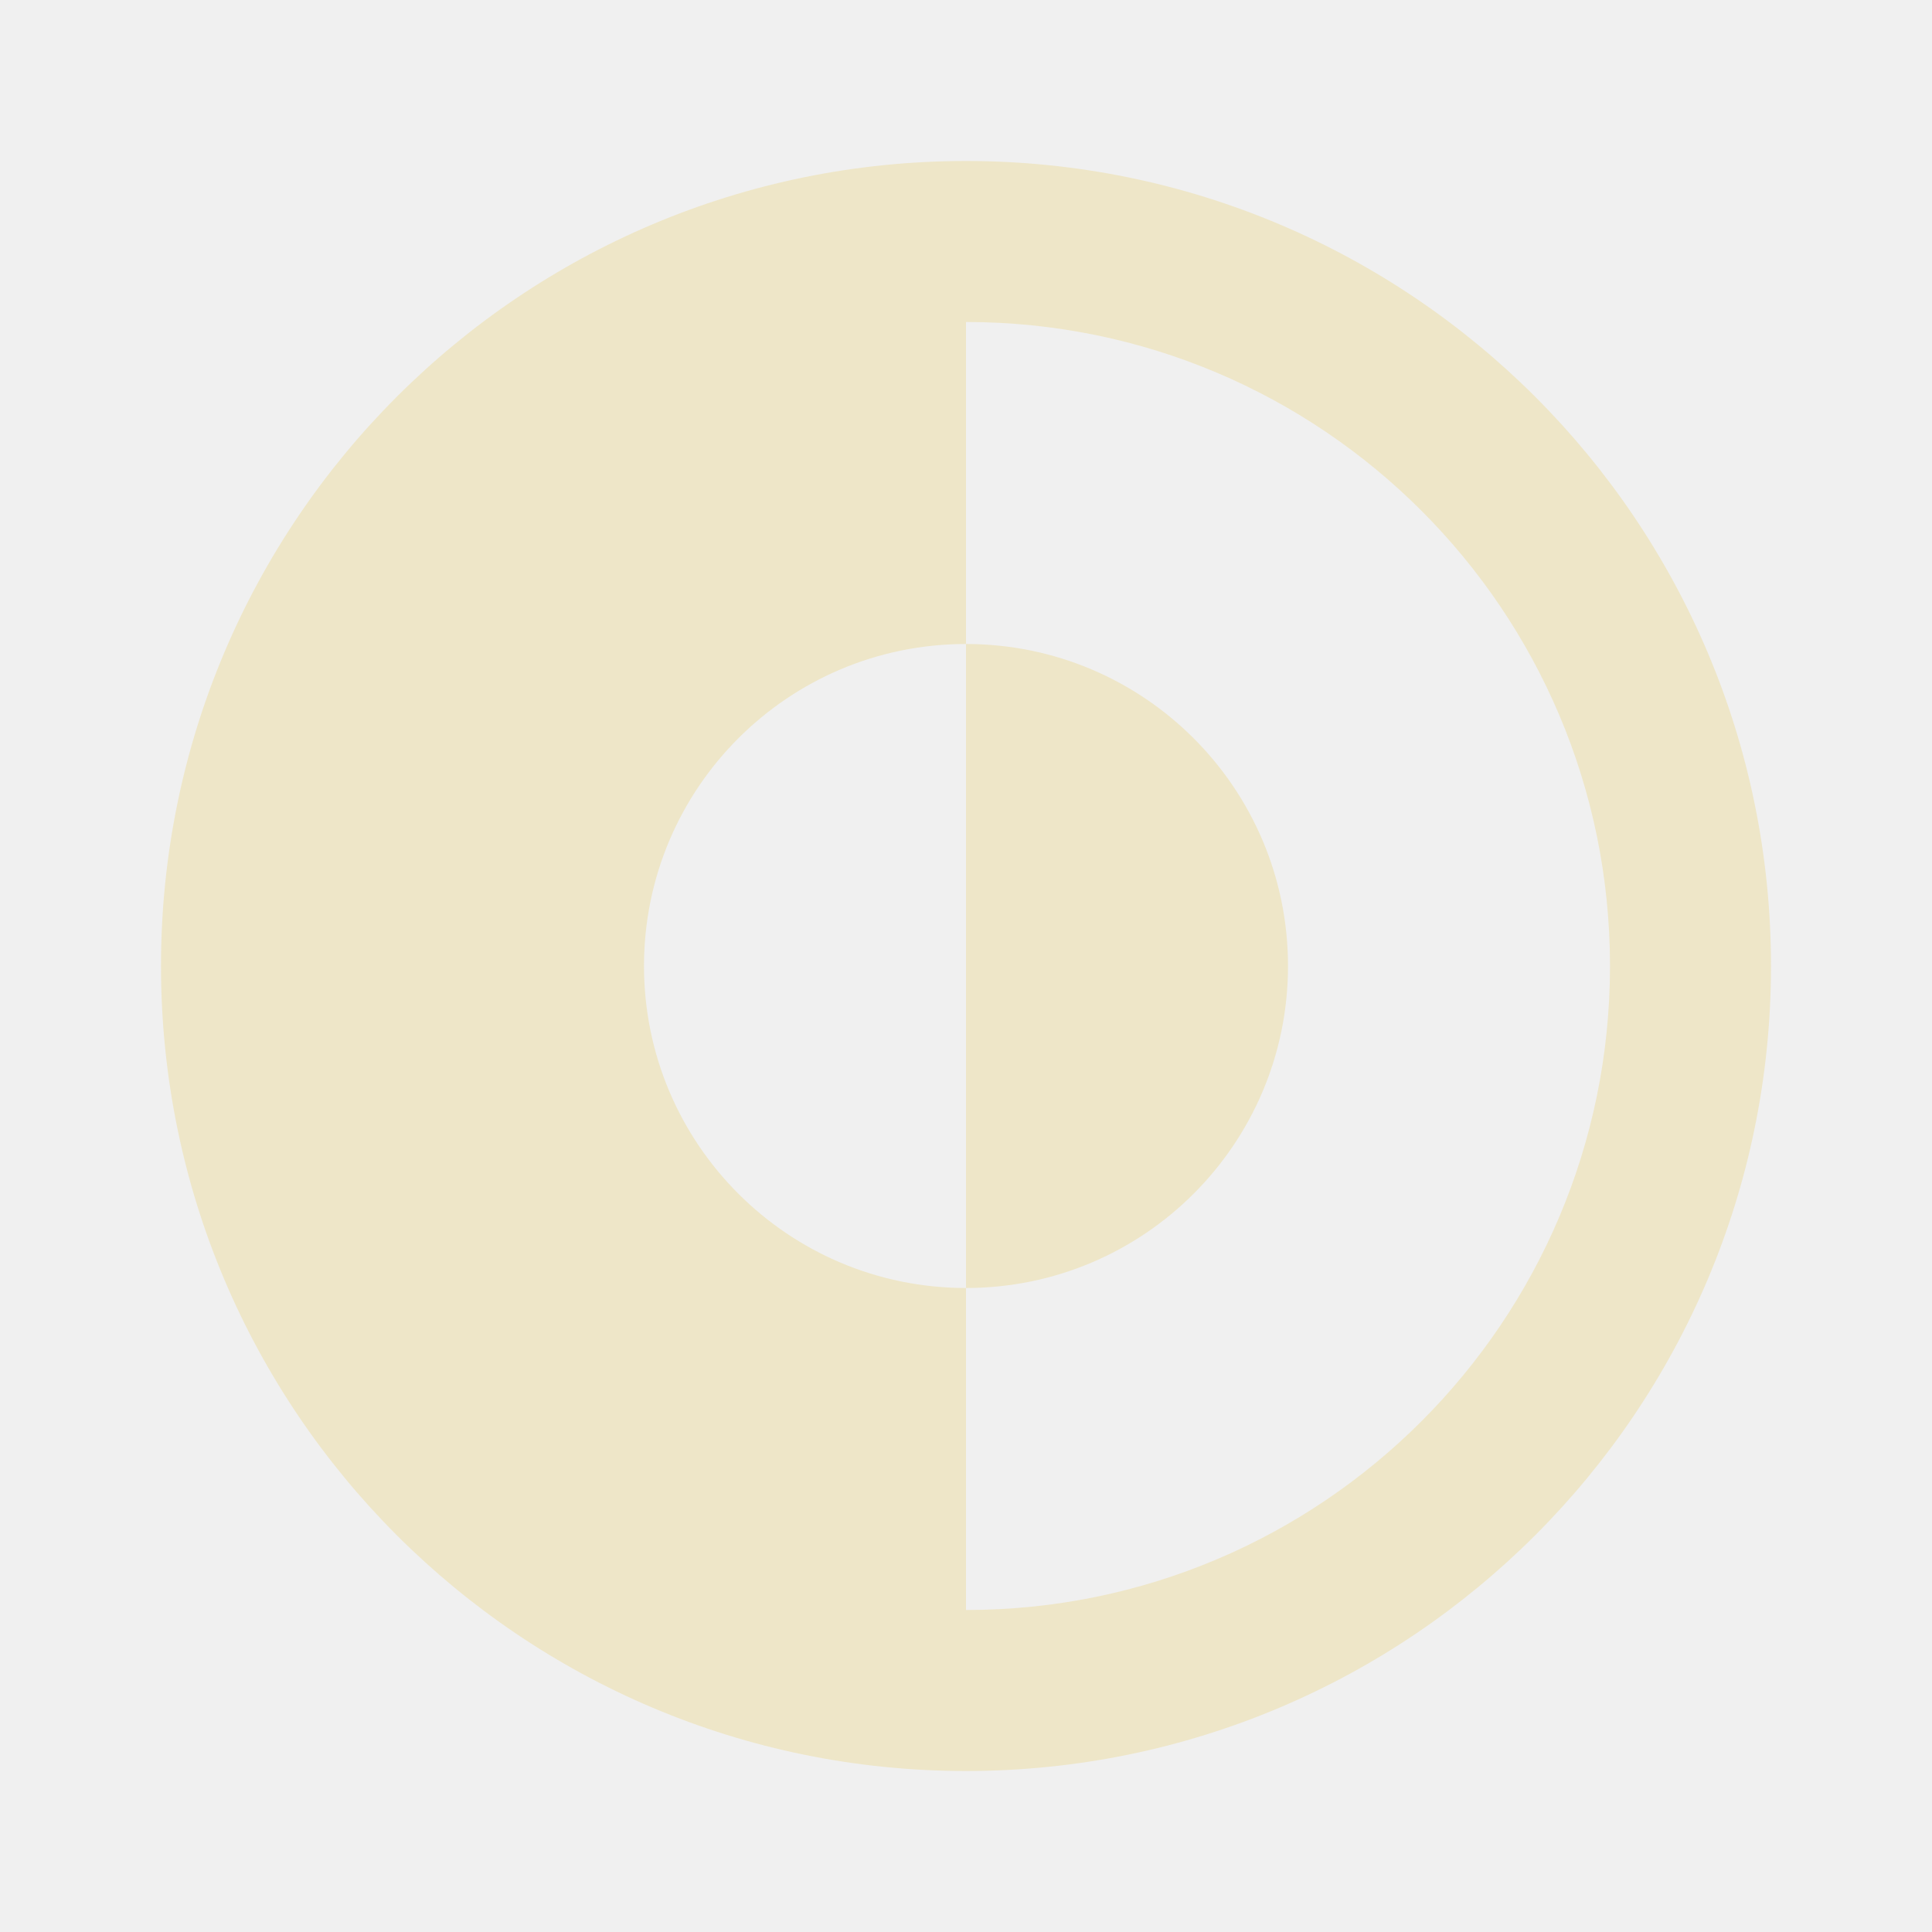
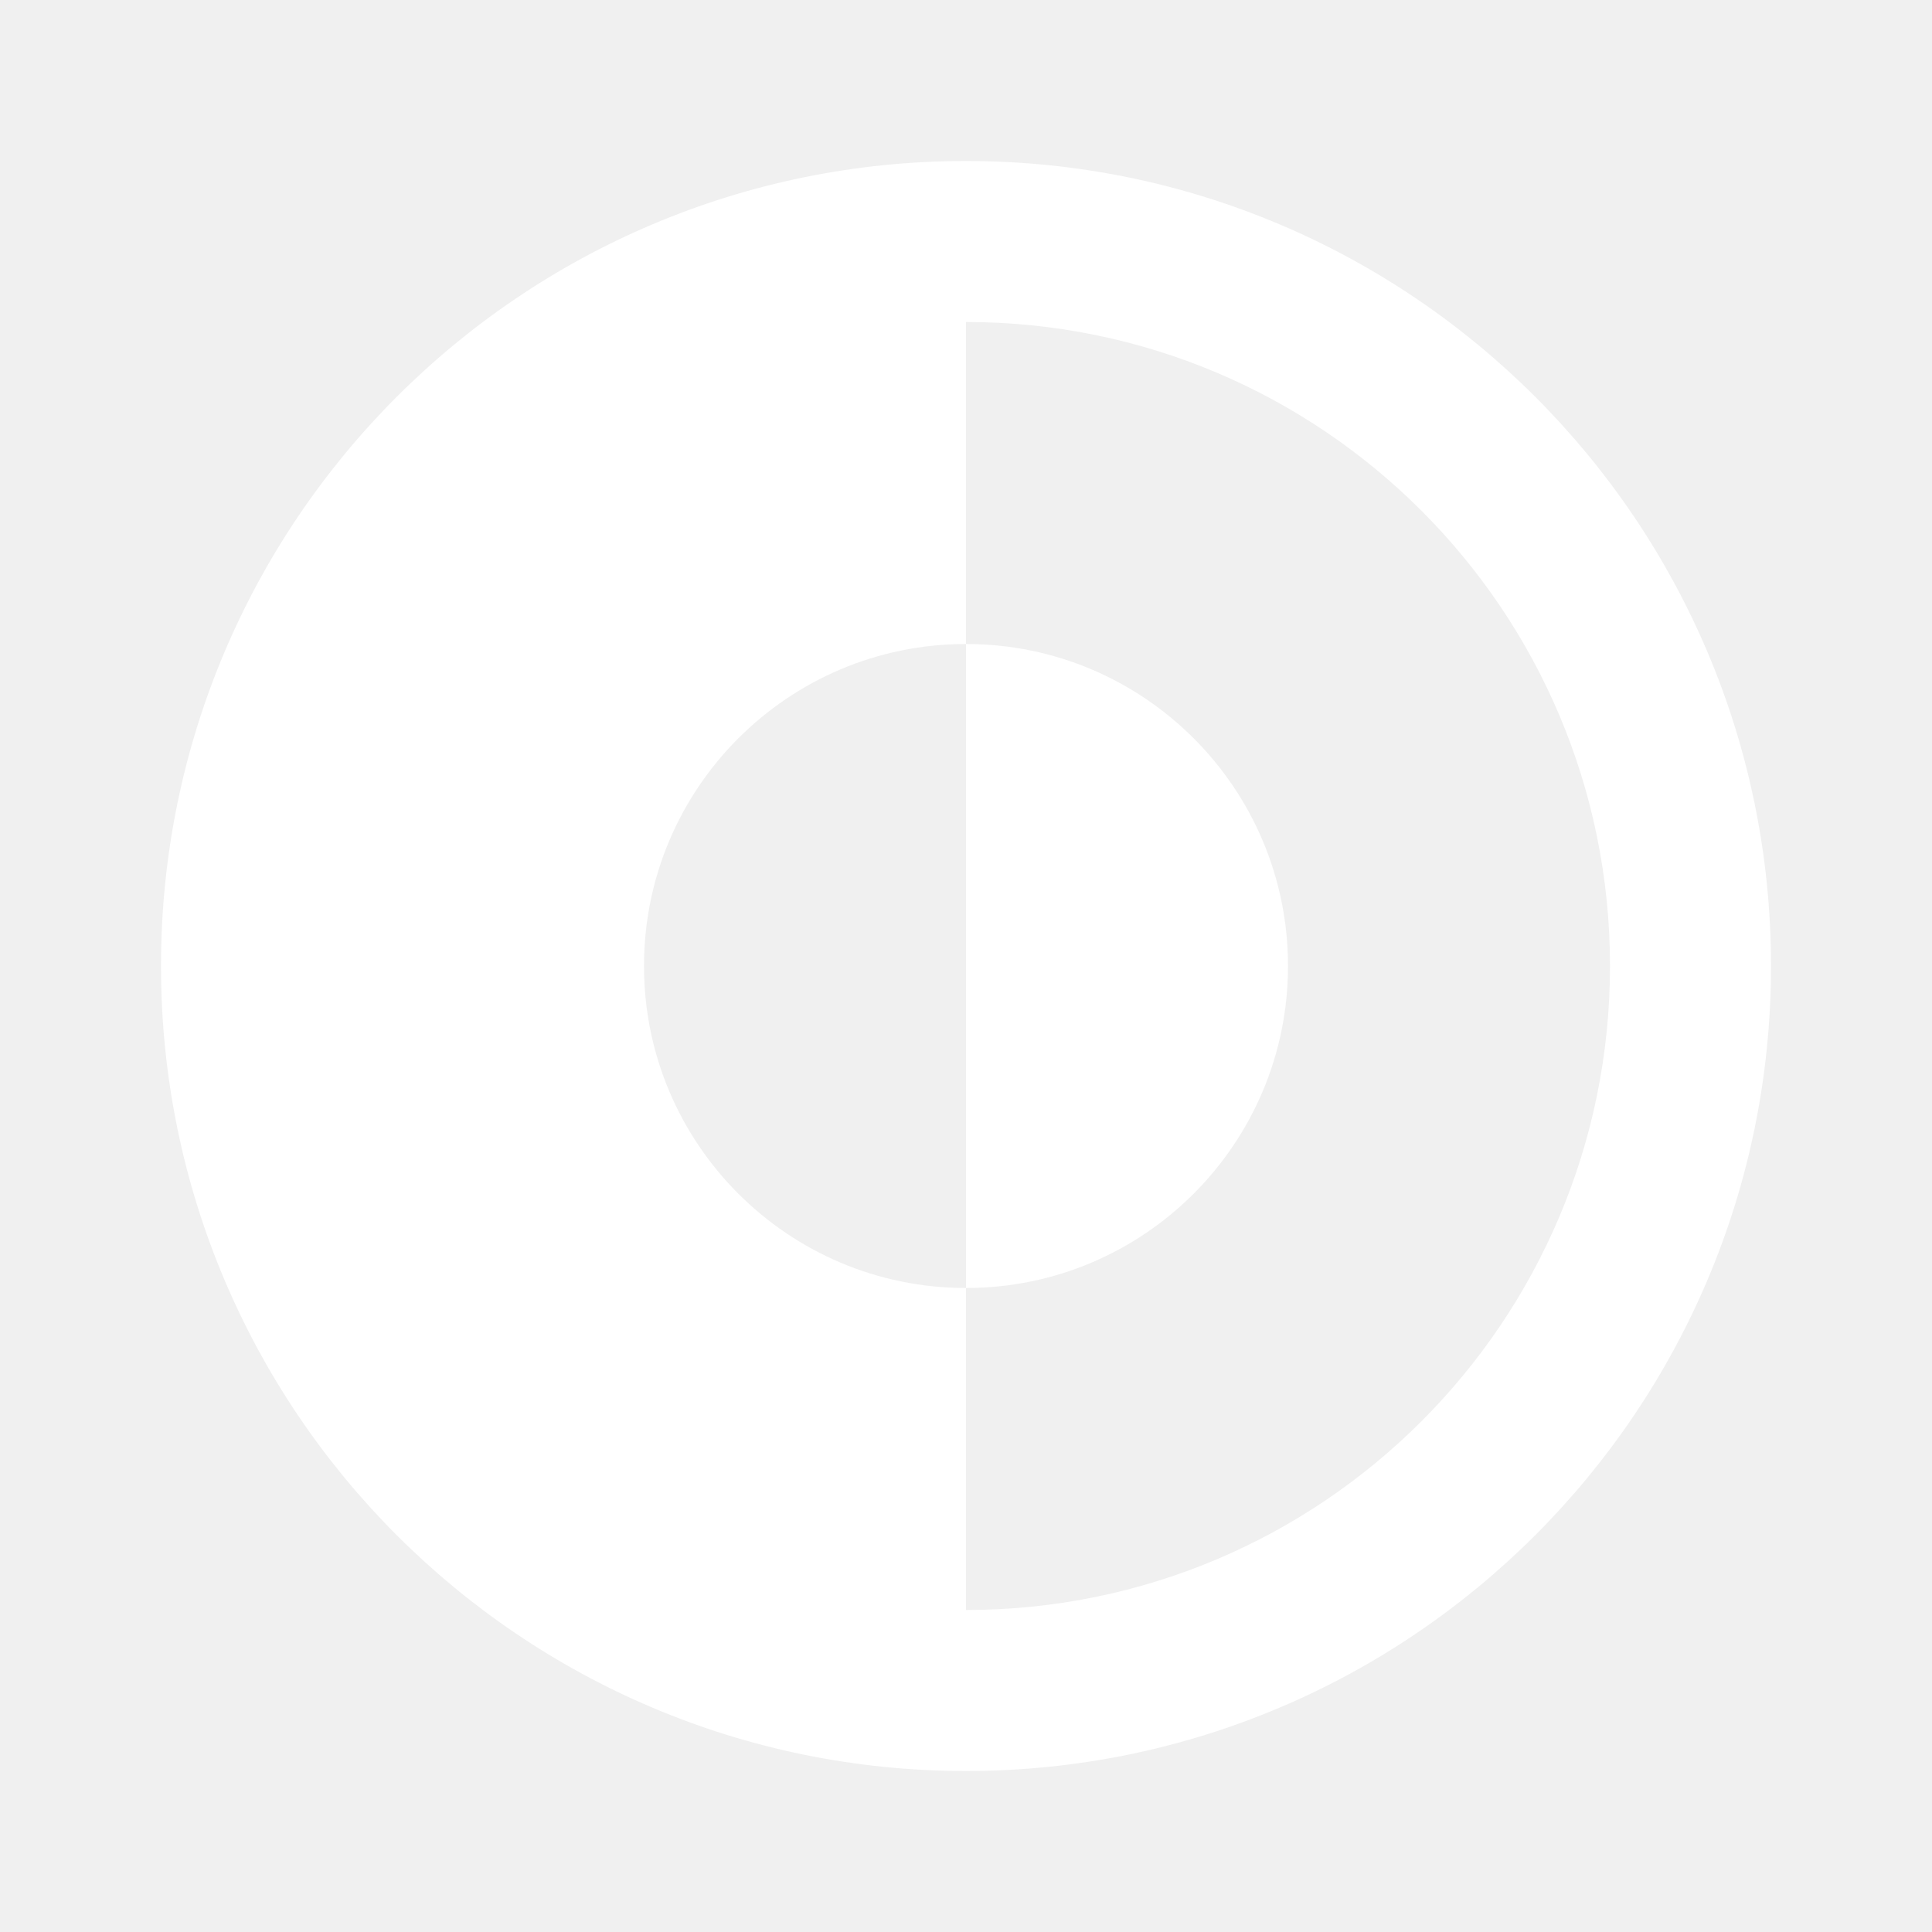
<svg xmlns="http://www.w3.org/2000/svg" width="800px" height="800px" viewBox="0 0 24 24" fill="none">
-   <path d="M12 16C14.209 16 16 14.209 16 12C16 9.791 14.209 8 12 8V16Z" fill="#eee6c8" />
-   <path fill-rule="evenodd" clip-rule="evenodd" d="M12 2C6.477 2 2 6.477 2 12C2 17.523 6.477 22 12 22C17.523 22 22 17.523 22 12C22 6.477 17.523 2 12 2ZM12 4V8C9.791 8 8 9.791 8 12C8 14.209 9.791 16 12 16V20C16.418 20 20 16.418 20 12C20 7.582 16.418 4 12 4Z" fill="#eee6c8" />
+   <path d="M12 16C14.209 16 16 14.209 16 12C16 9.791 14.209 8 12 8V16Z" fill="#fff" />
+   <path fill-rule="evenodd" clip-rule="evenodd" d="M12 2C6.477 2 2 6.477 2 12C2 17.523 6.477 22 12 22C17.523 22 22 17.523 22 12C22 6.477 17.523 2 12 2ZM12 4V8C9.791 8 8 9.791 8 12C8 14.209 9.791 16 12 16V20C16.418 20 20 16.418 20 12C20 7.582 16.418 4 12 4Z" fill="#fff" />
</svg>
